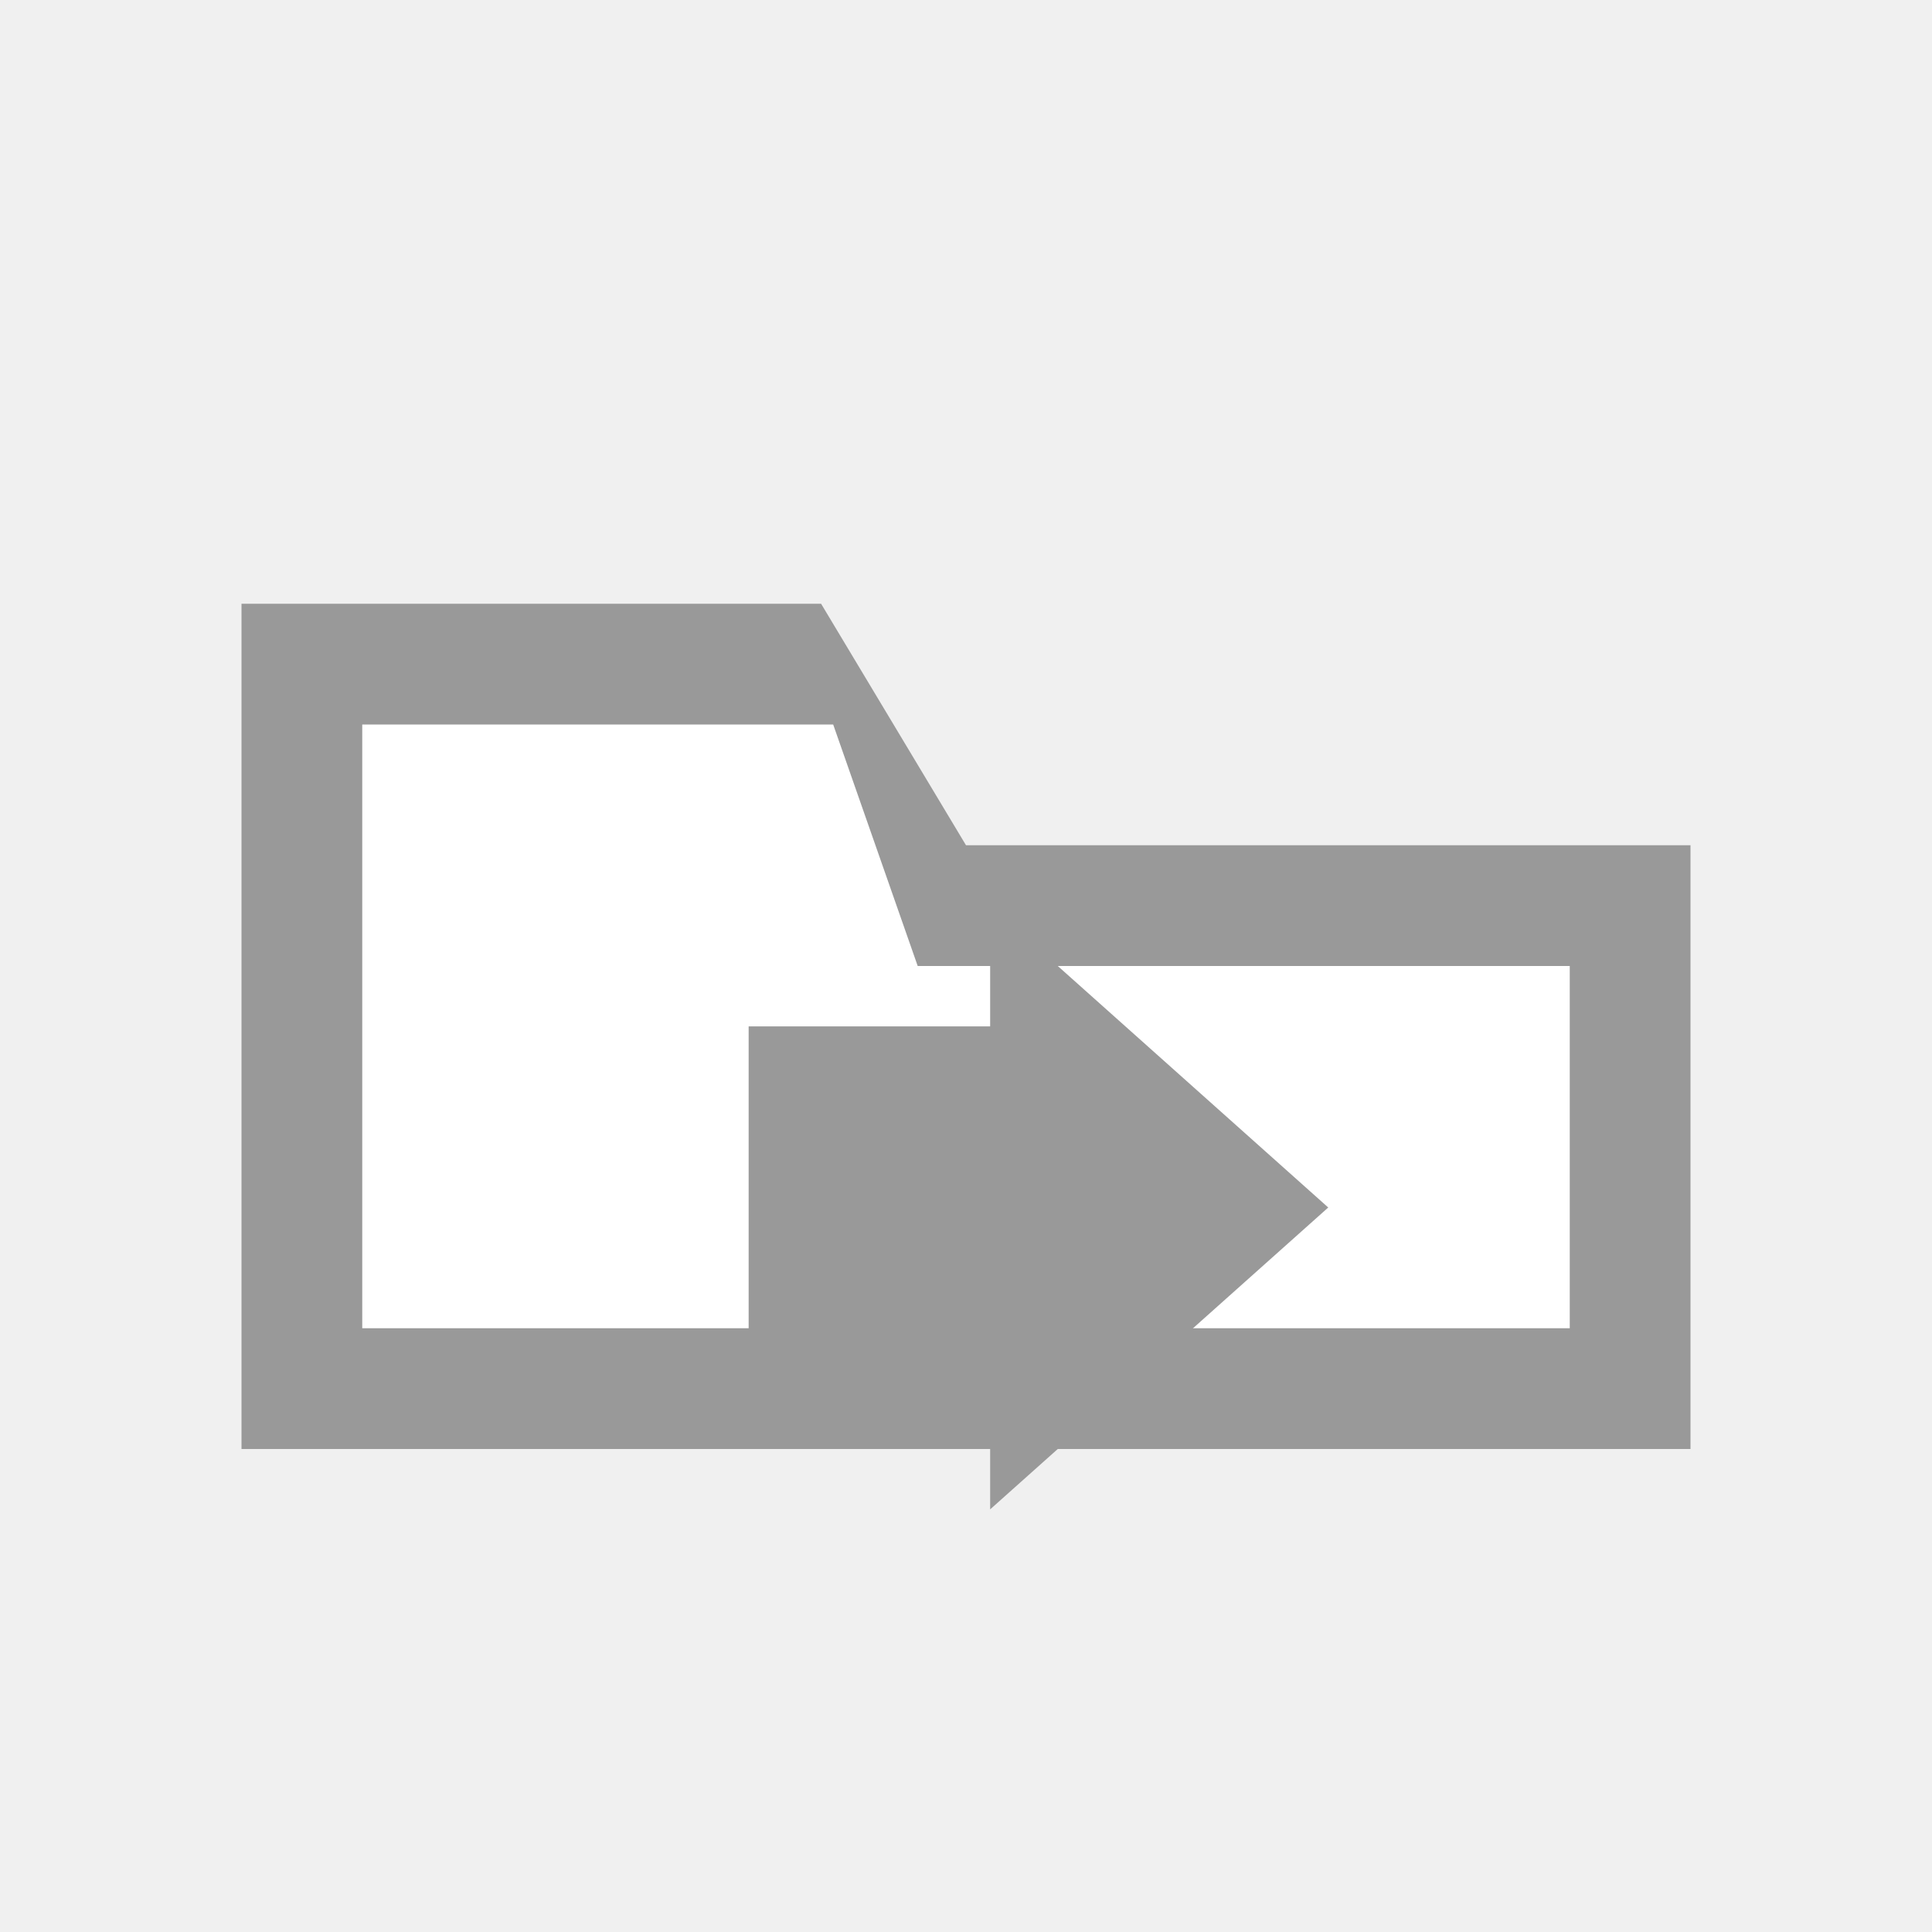
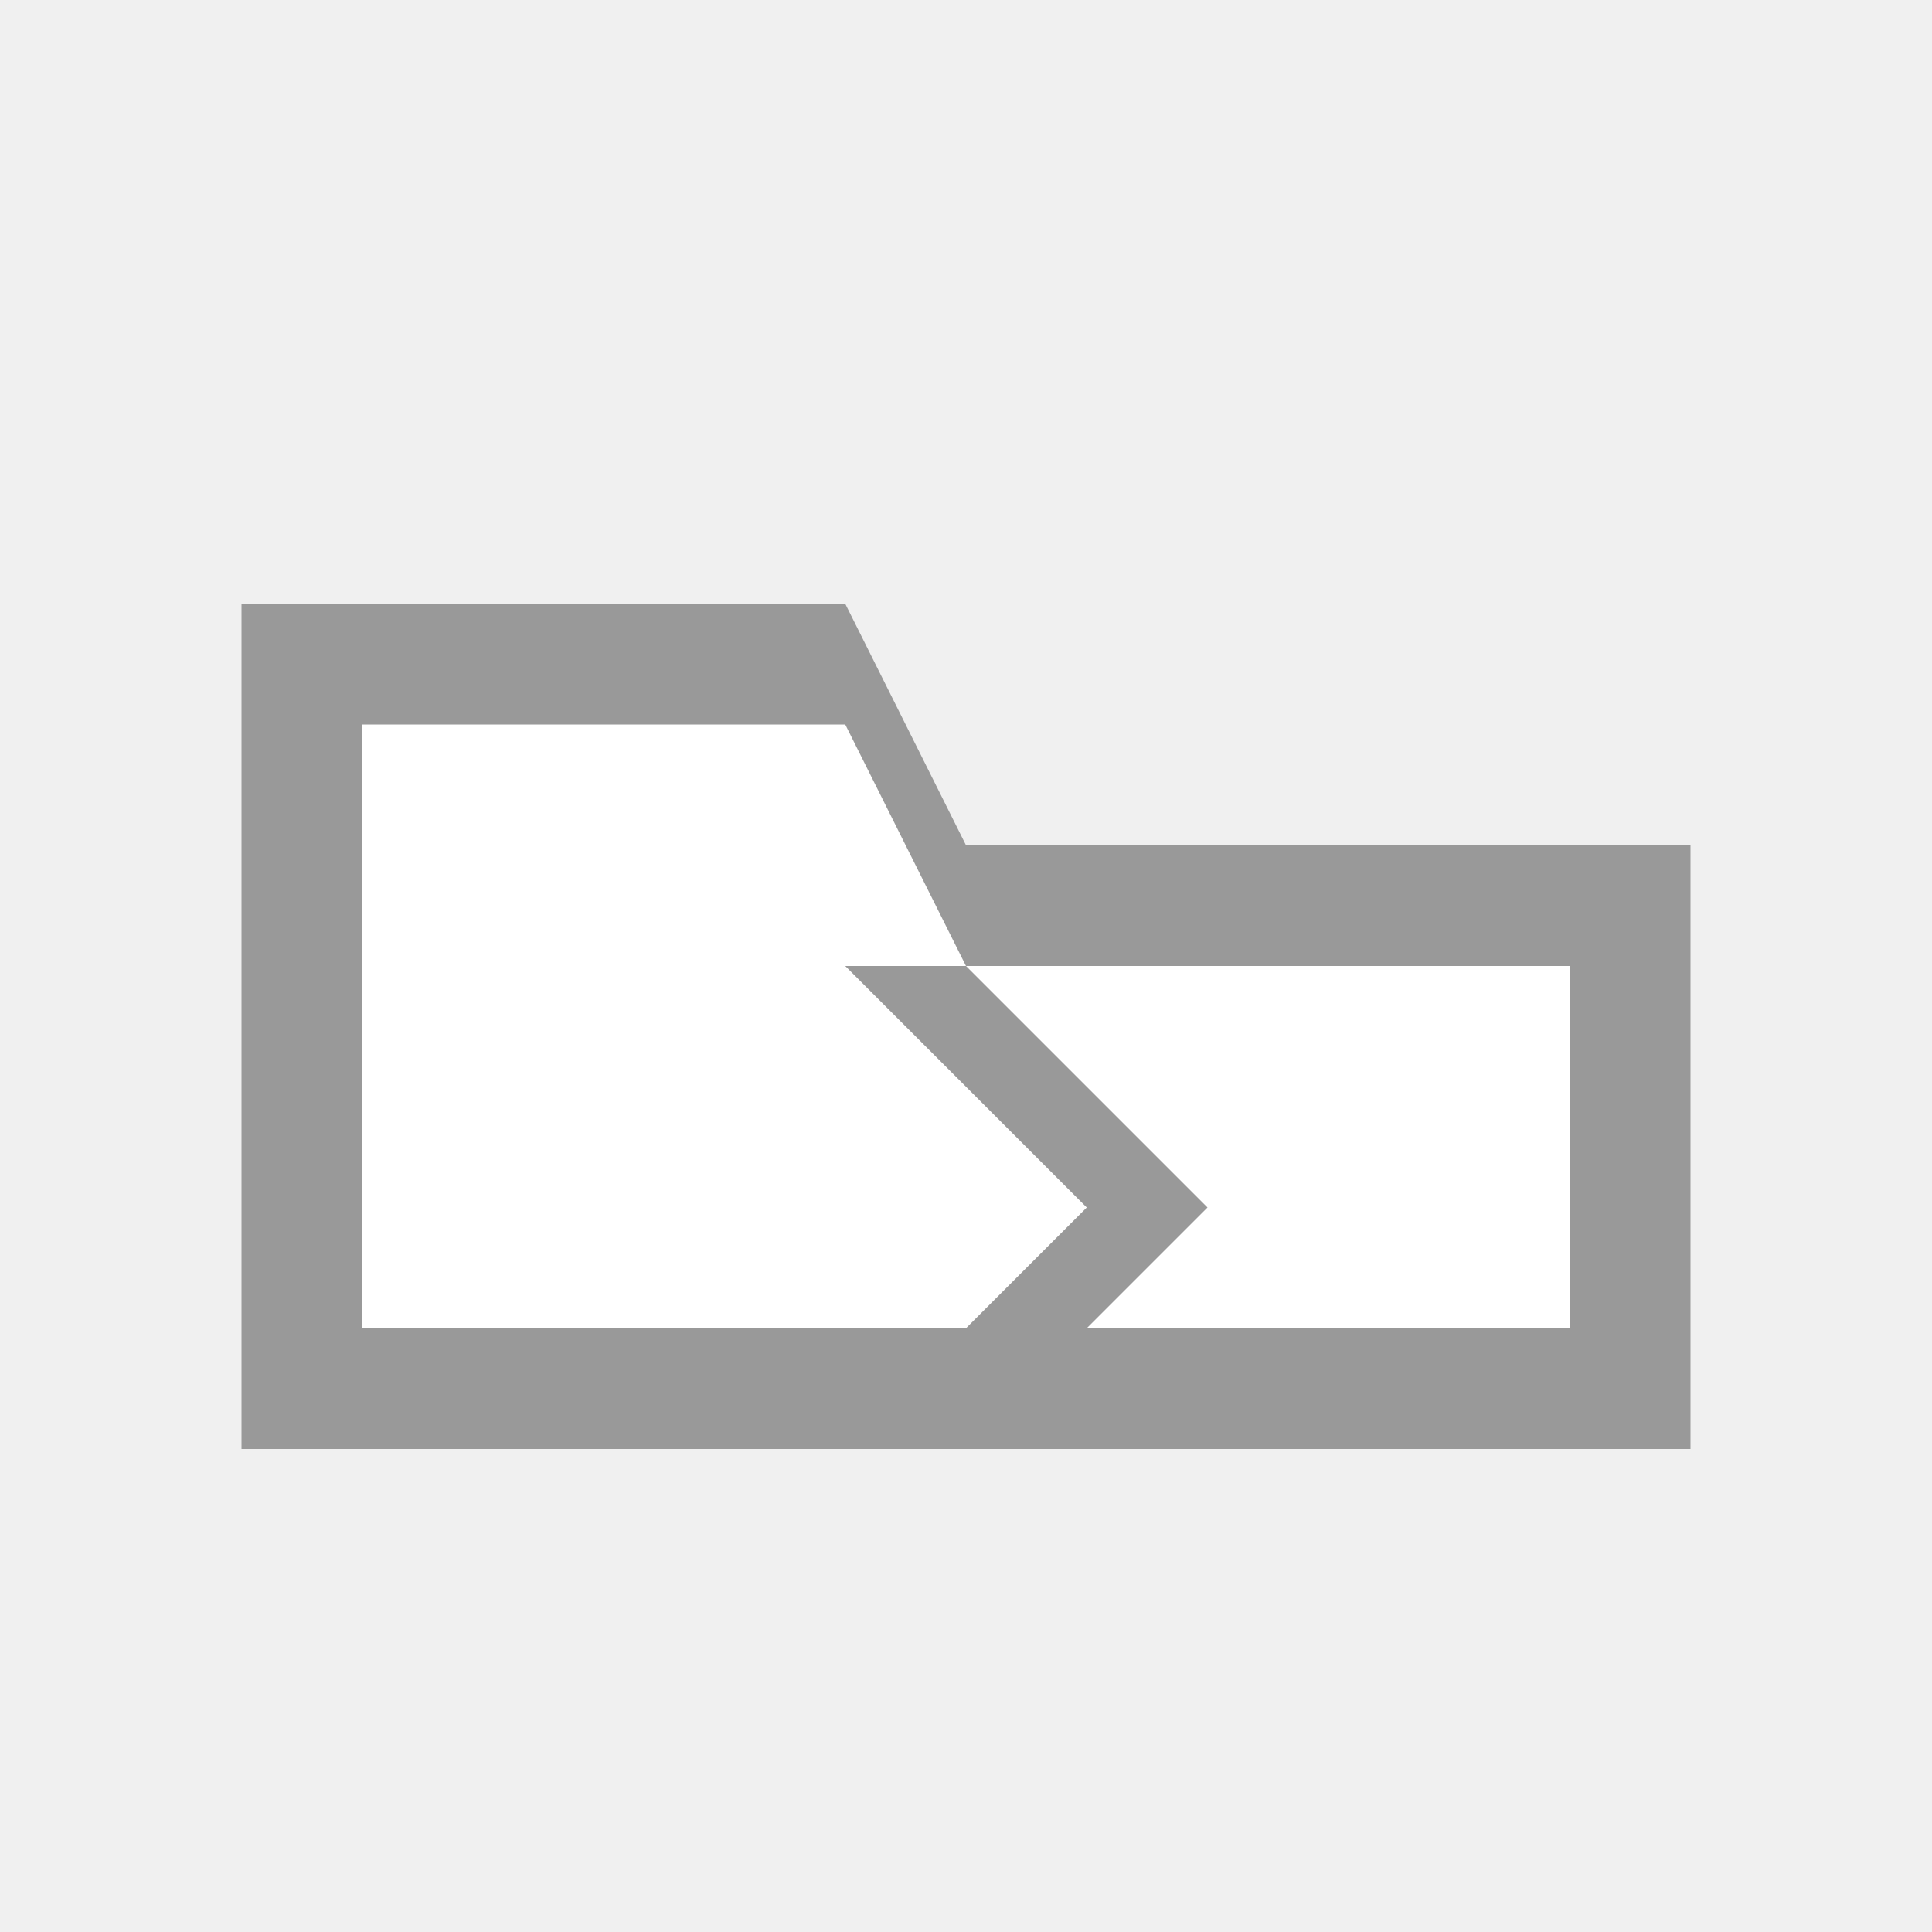
- <svg xmlns="http://www.w3.org/2000/svg" version="1.1" id="TabsNext" x="0px" y="0px" width="16px" height="16px" viewBox="0 0 16 16" xml:space="preserve">
-   <path fill="#999999" d="M2 5h4.8L8 7h6v5H2z" />
-   <path fill="#FFFFFF" d="M3 6h3.9L7.6 8H13v3H3z" />
-   <polygon fill="#999999" points="6.2,8.5 6.2,11.5 8.2,11.5 8.2,12.5 11,10 8.2,7.5 8.2,8.5" />
+ <svg xmlns="http://www.w3.org/2000/svg" version="1.1" id="Icon" x="0px" y="0px" width="16px" height="16px" viewBox="0 0 16 16" enable-background="new 0 0 16 16" xml:space="preserve">
+   <g>
+     <polygon fill="#999999" points="2,5 7,5 8,7 14,7 14,12 2,12" />
+     <polygon fill="#FFFFFF" points="3,6 7,6 8,8 13,8 13,11 3,11" />
+     <polygon fill="#999999" points="7,8 9,10 7,12 8,12 10,10 8,8" />
+   </g>
</svg>
